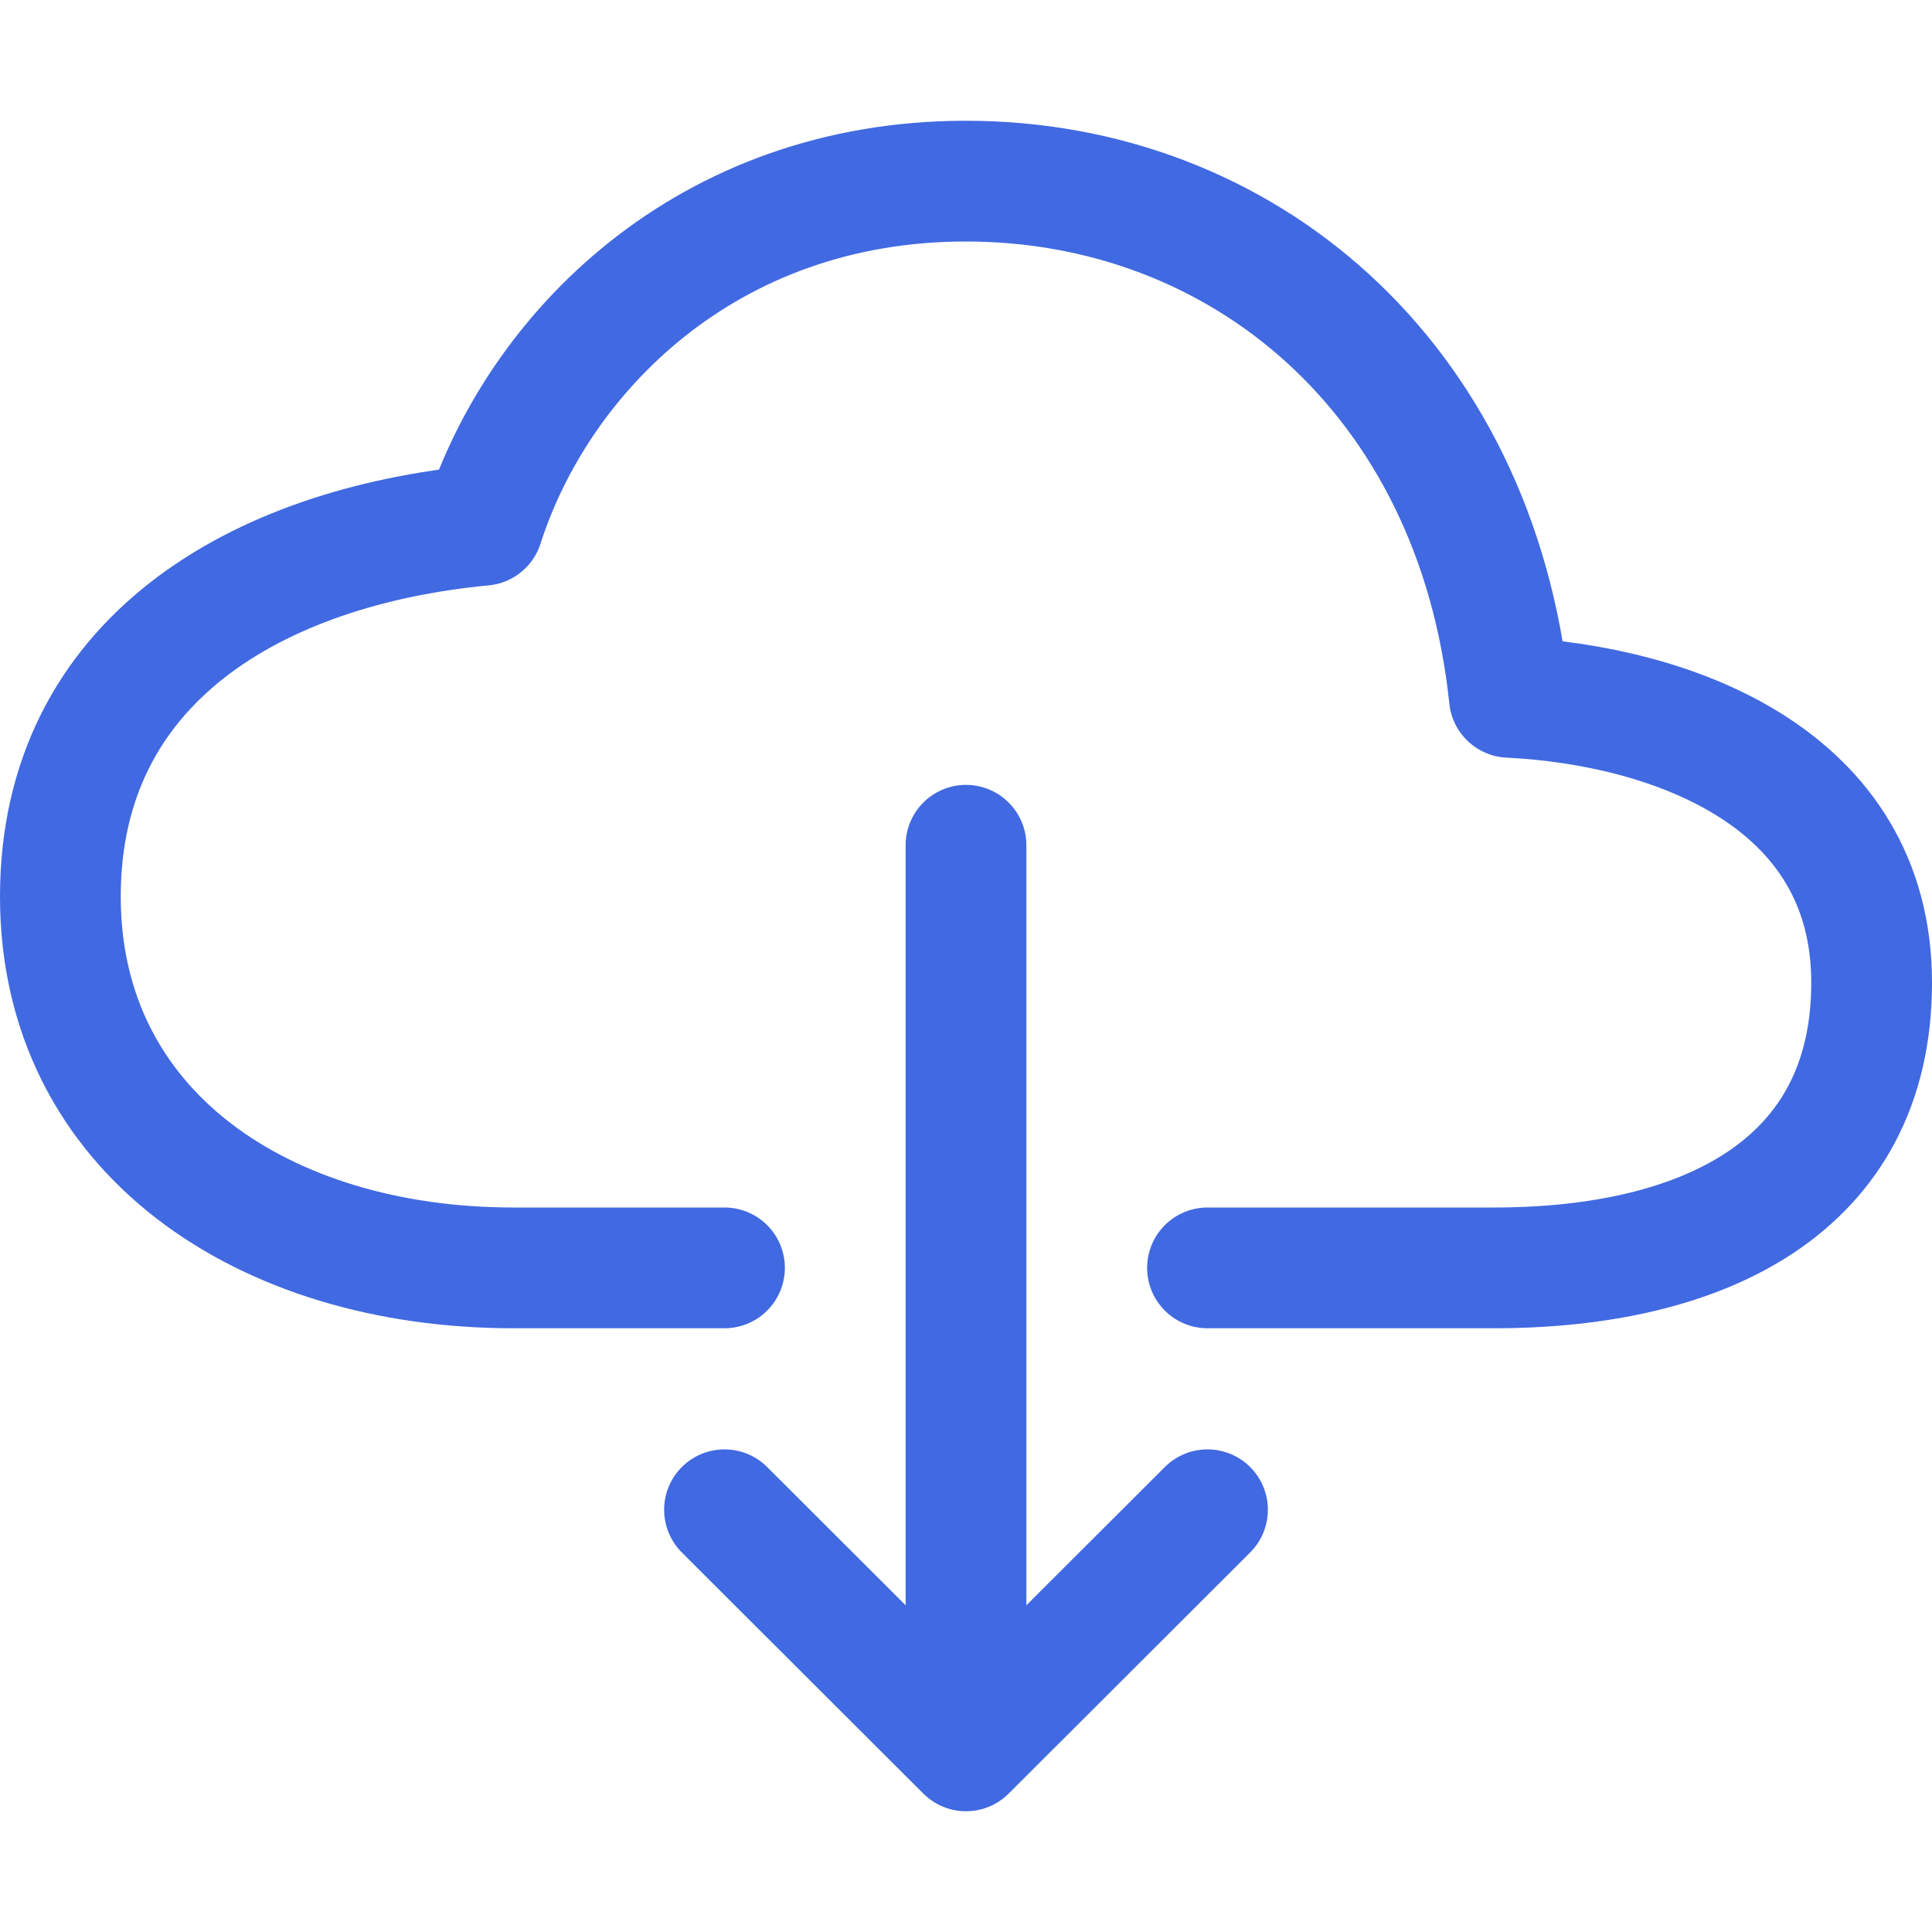
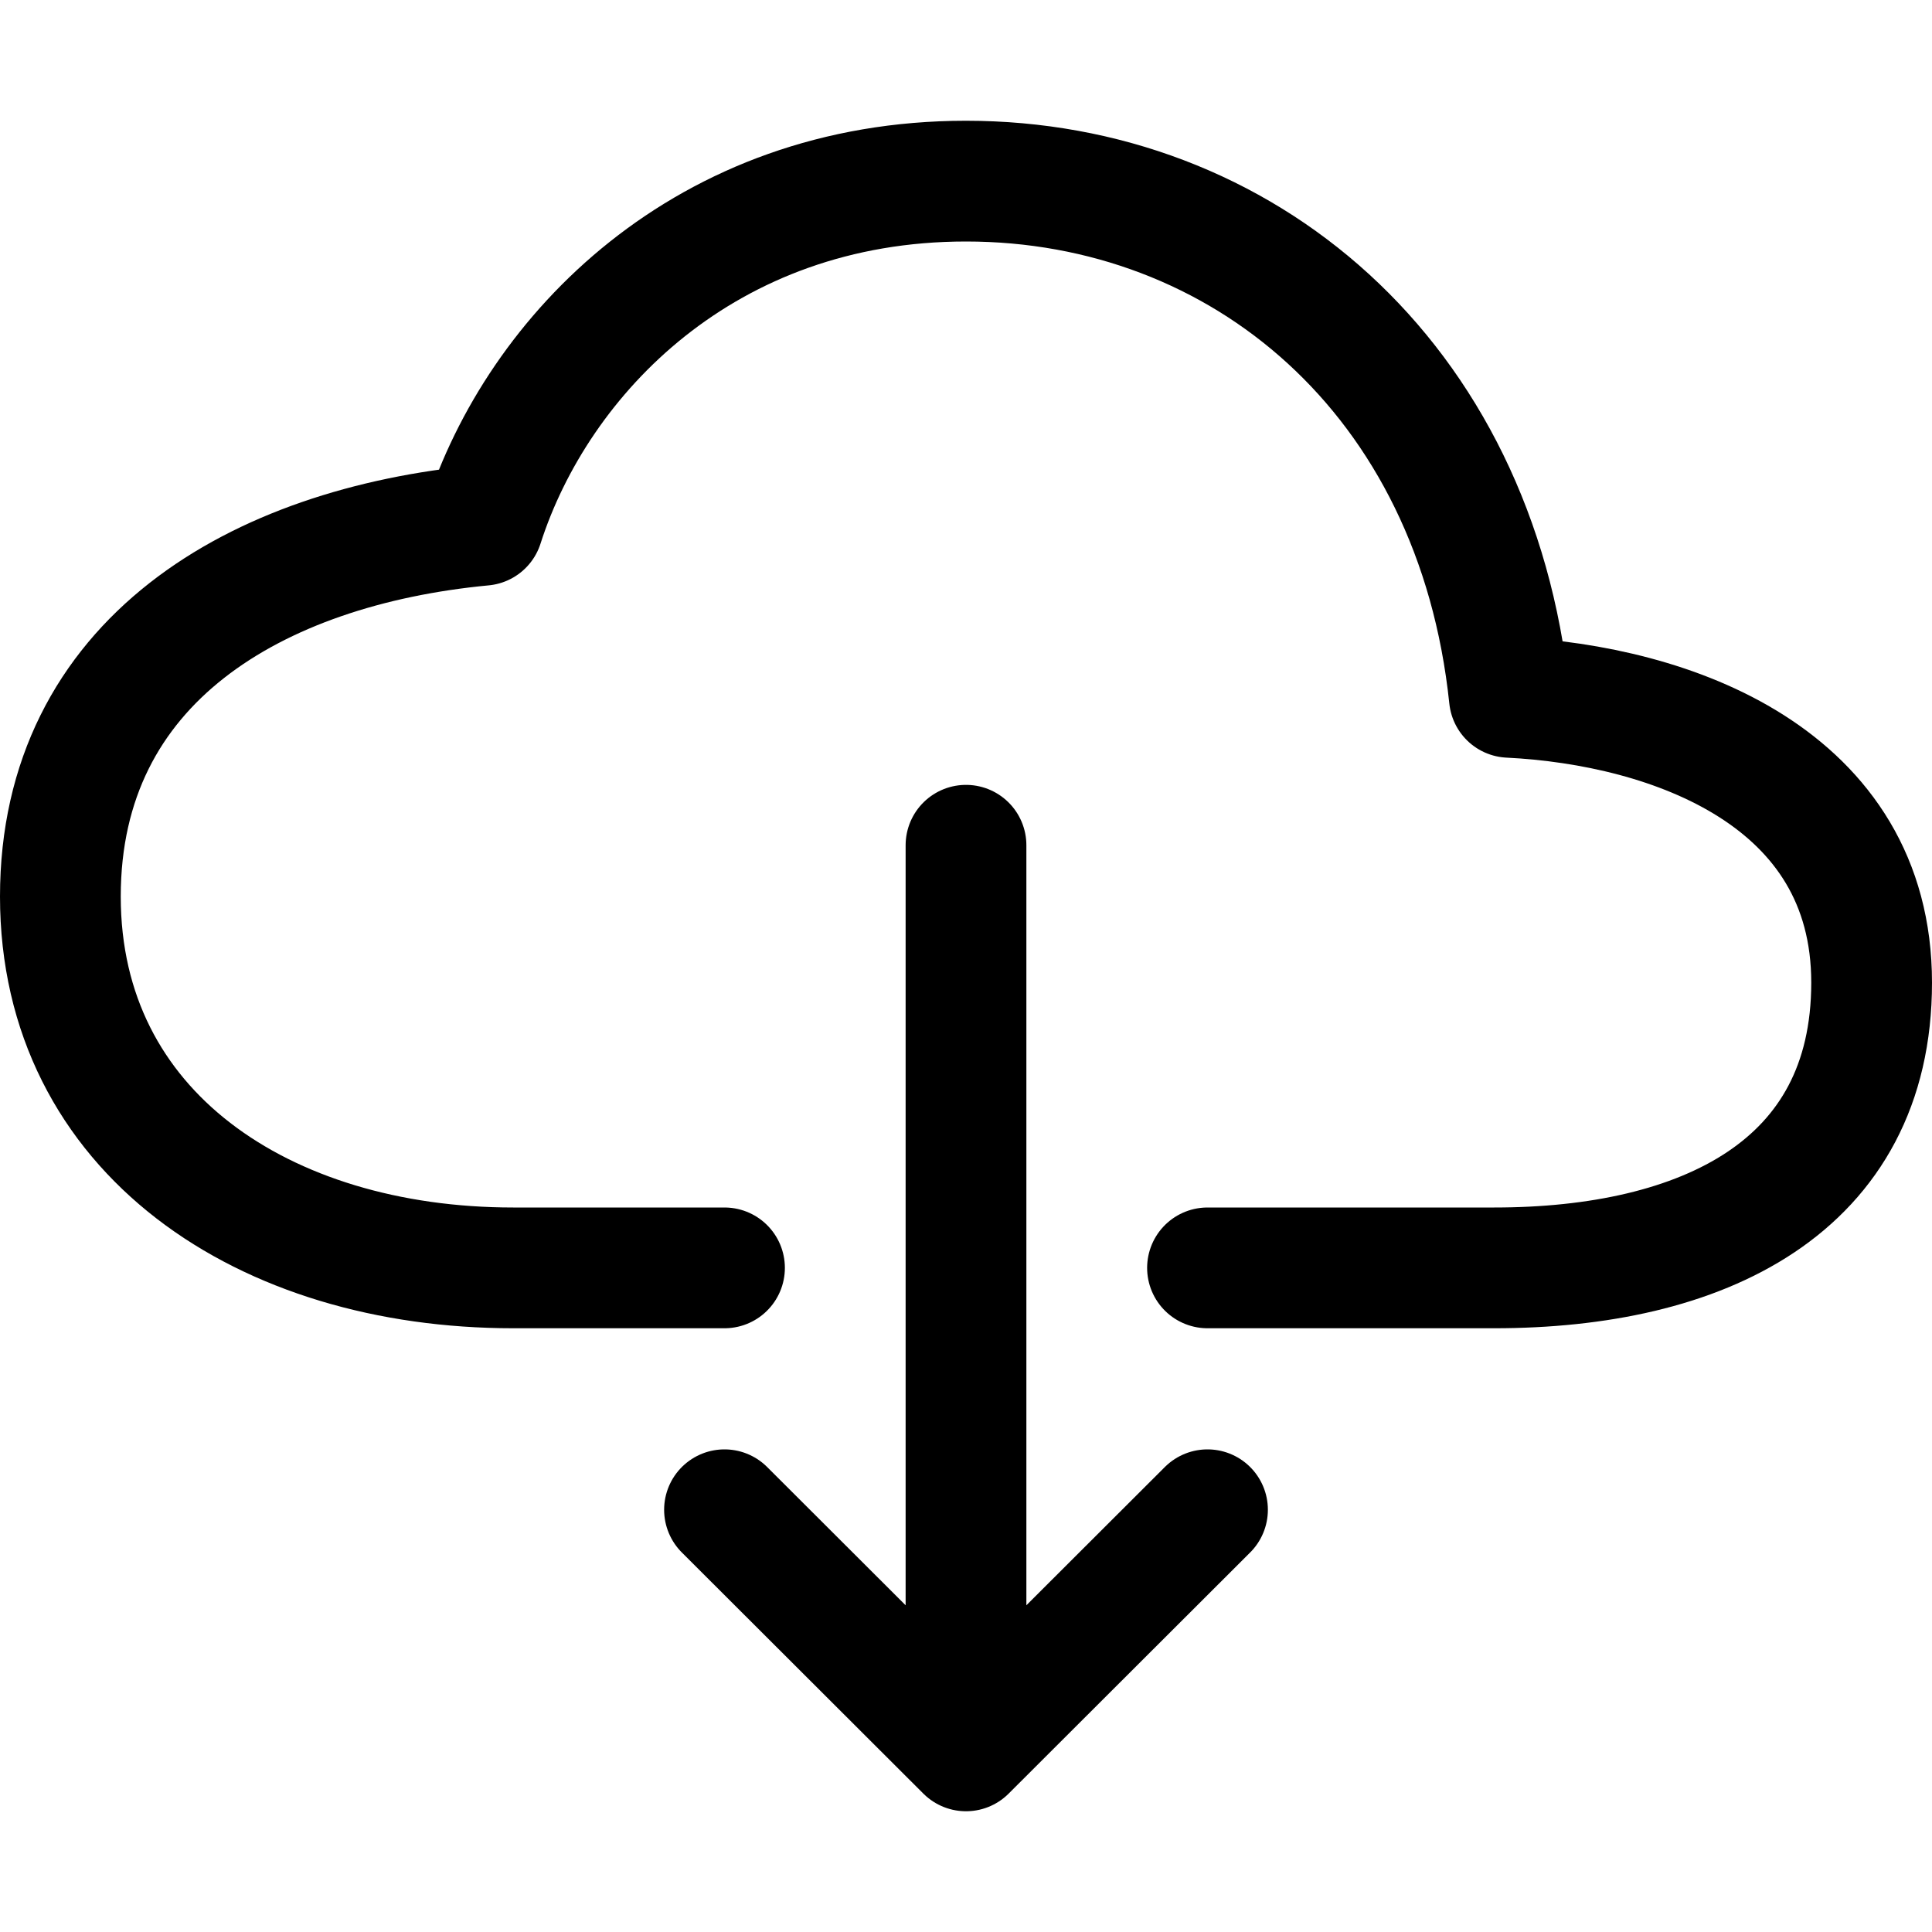
<svg xmlns="http://www.w3.org/2000/svg" class="ionicon" viewBox="0 0 512 512">
-   <path d="M320 336h76c55 0 100-21.21 100-75.6s-53-73.47-96-75.6C391.11 99.74 329 48 256 48c-69 0-113.44 45.79-128 91.2-60 5.7-112 35.88-112 98.4S70 336 136 336h56M192 400.1l64 63.9 64-63.9M256 224v224.03" fill="none" stroke="royalblue" stroke-linecap="round" stroke-linejoin="round" stroke-width="32" />
+   <path d="M320 336h76c55 0 100-21.21 100-75.6s-53-73.47-96-75.6C391.11 99.74 329 48 256 48c-69 0-113.44 45.79-128 91.2-60 5.7-112 35.88-112 98.4S70 336 136 336h56M192 400.1l64 63.9 64-63.9M256 224v224.03" fill="none" stroke="black" stroke-linecap="round" stroke-linejoin="round" stroke-width="32" />
</svg>
